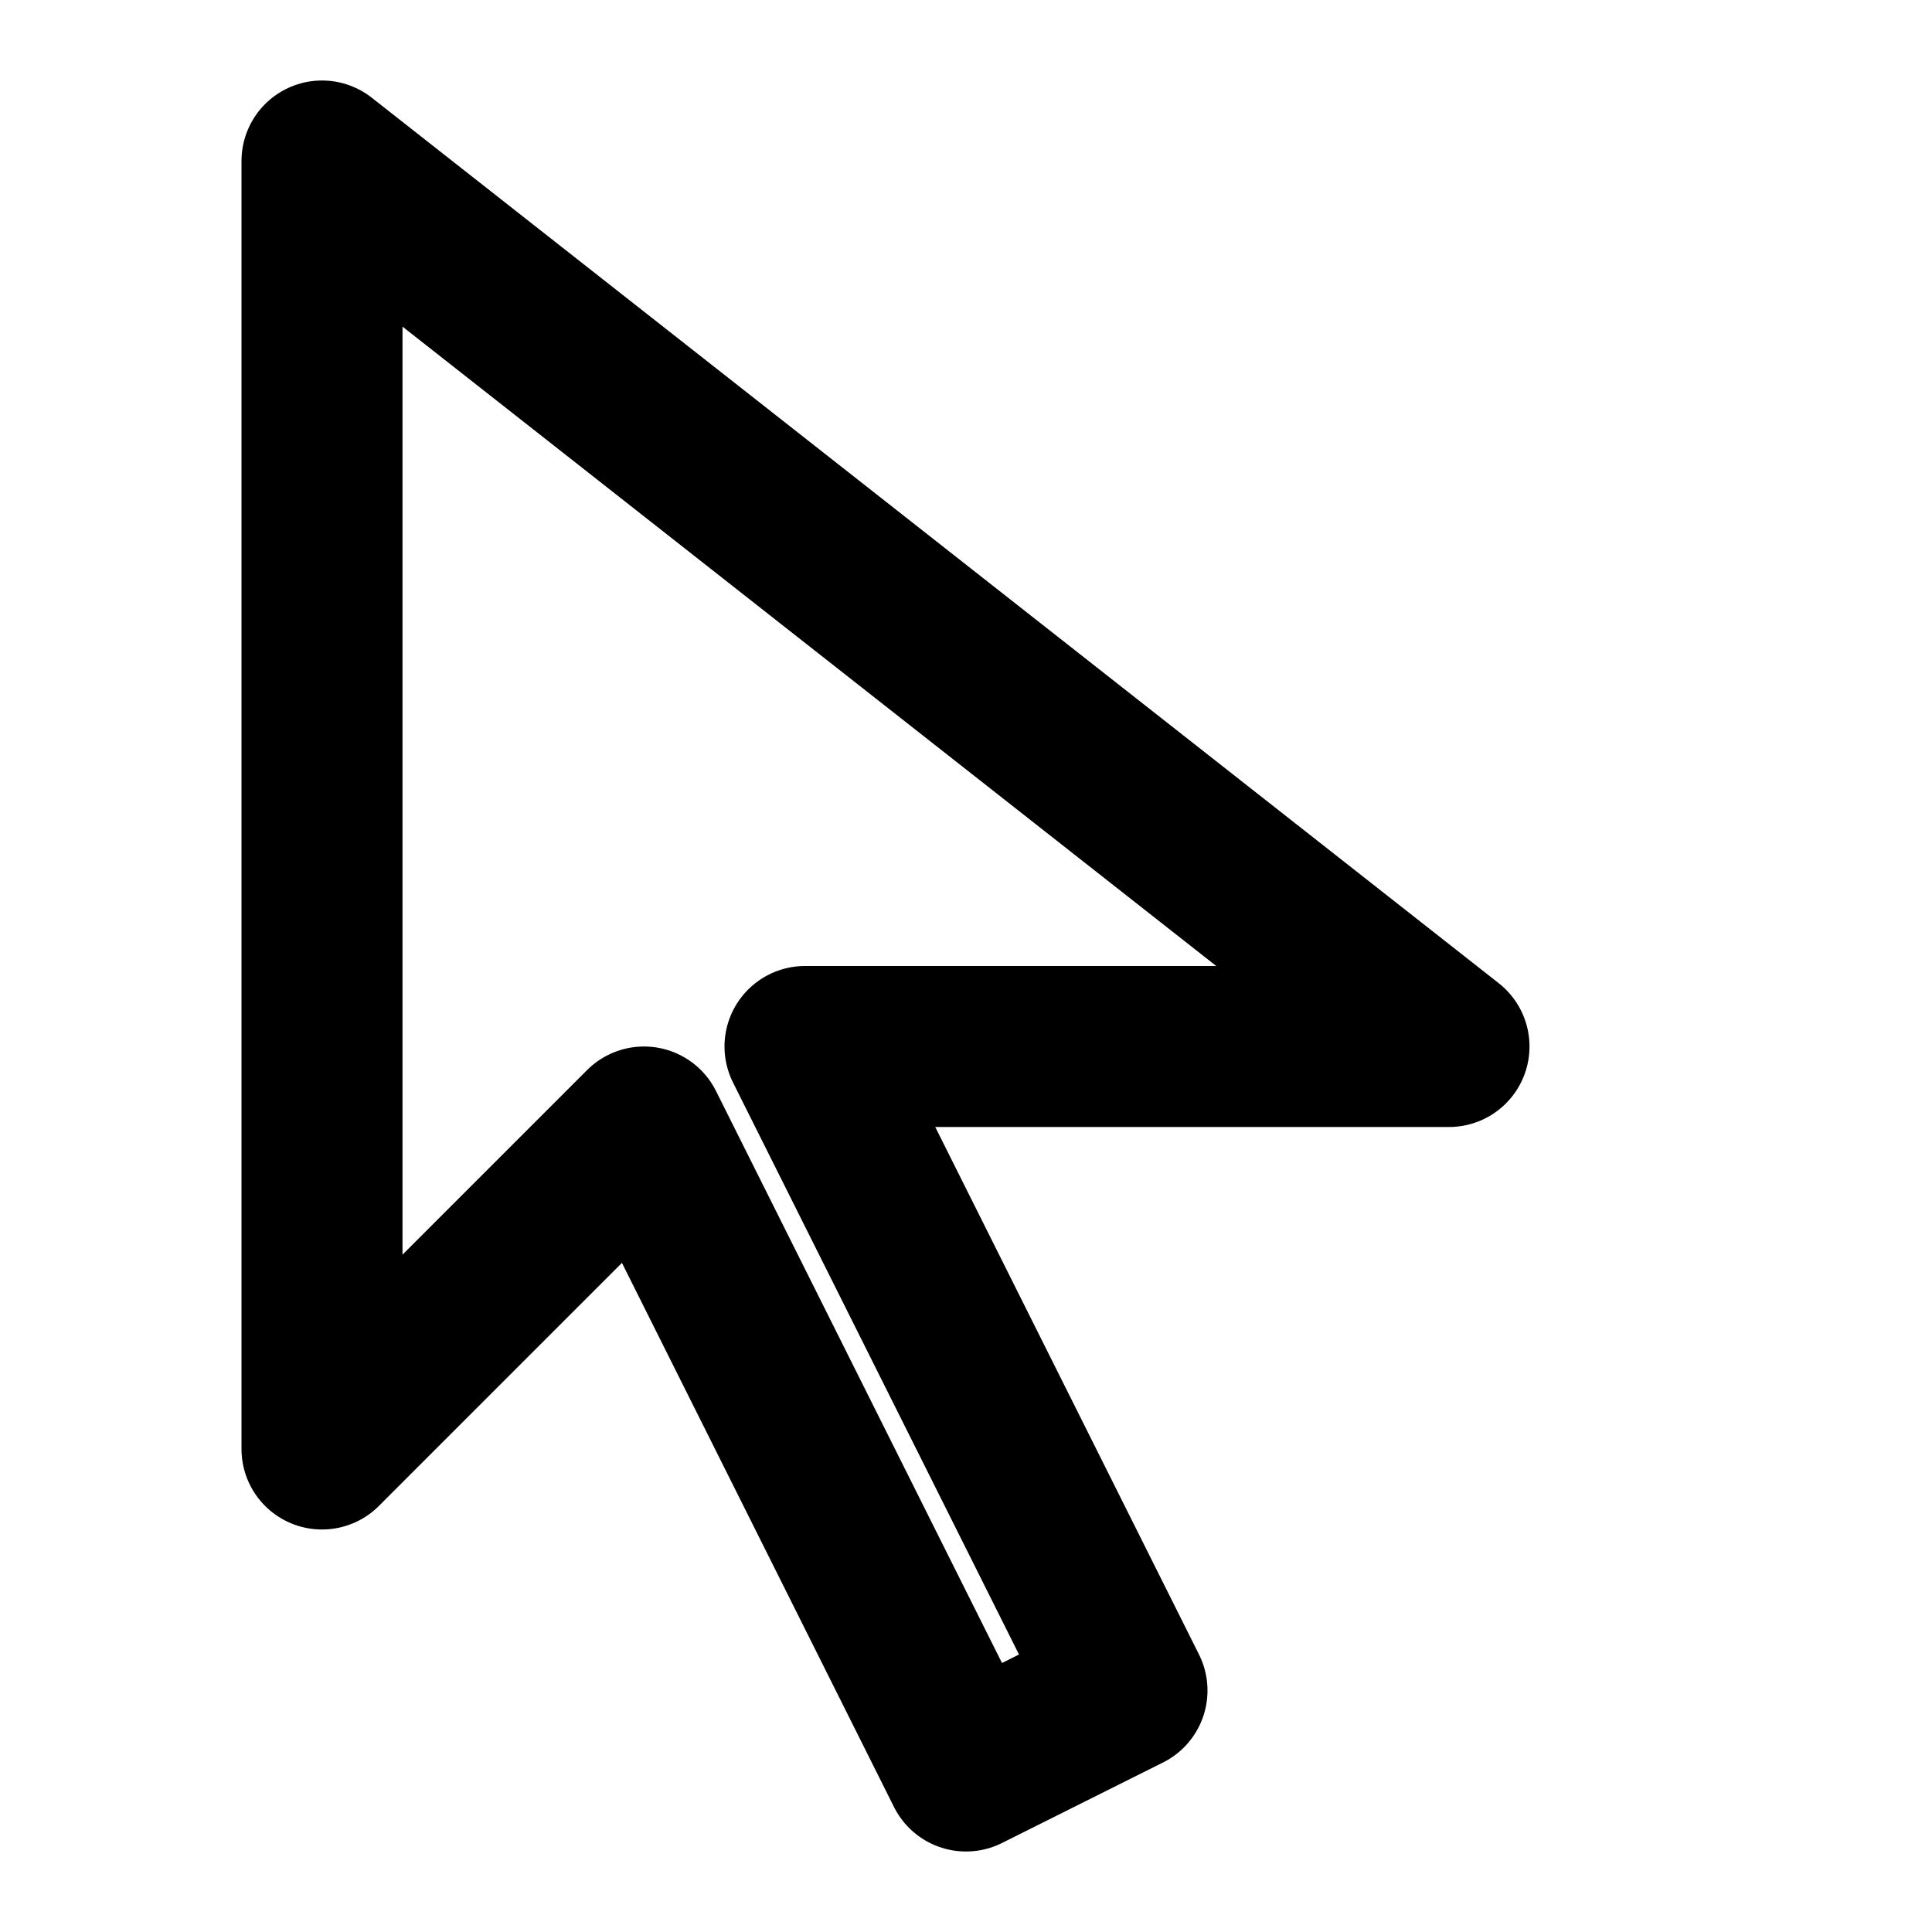
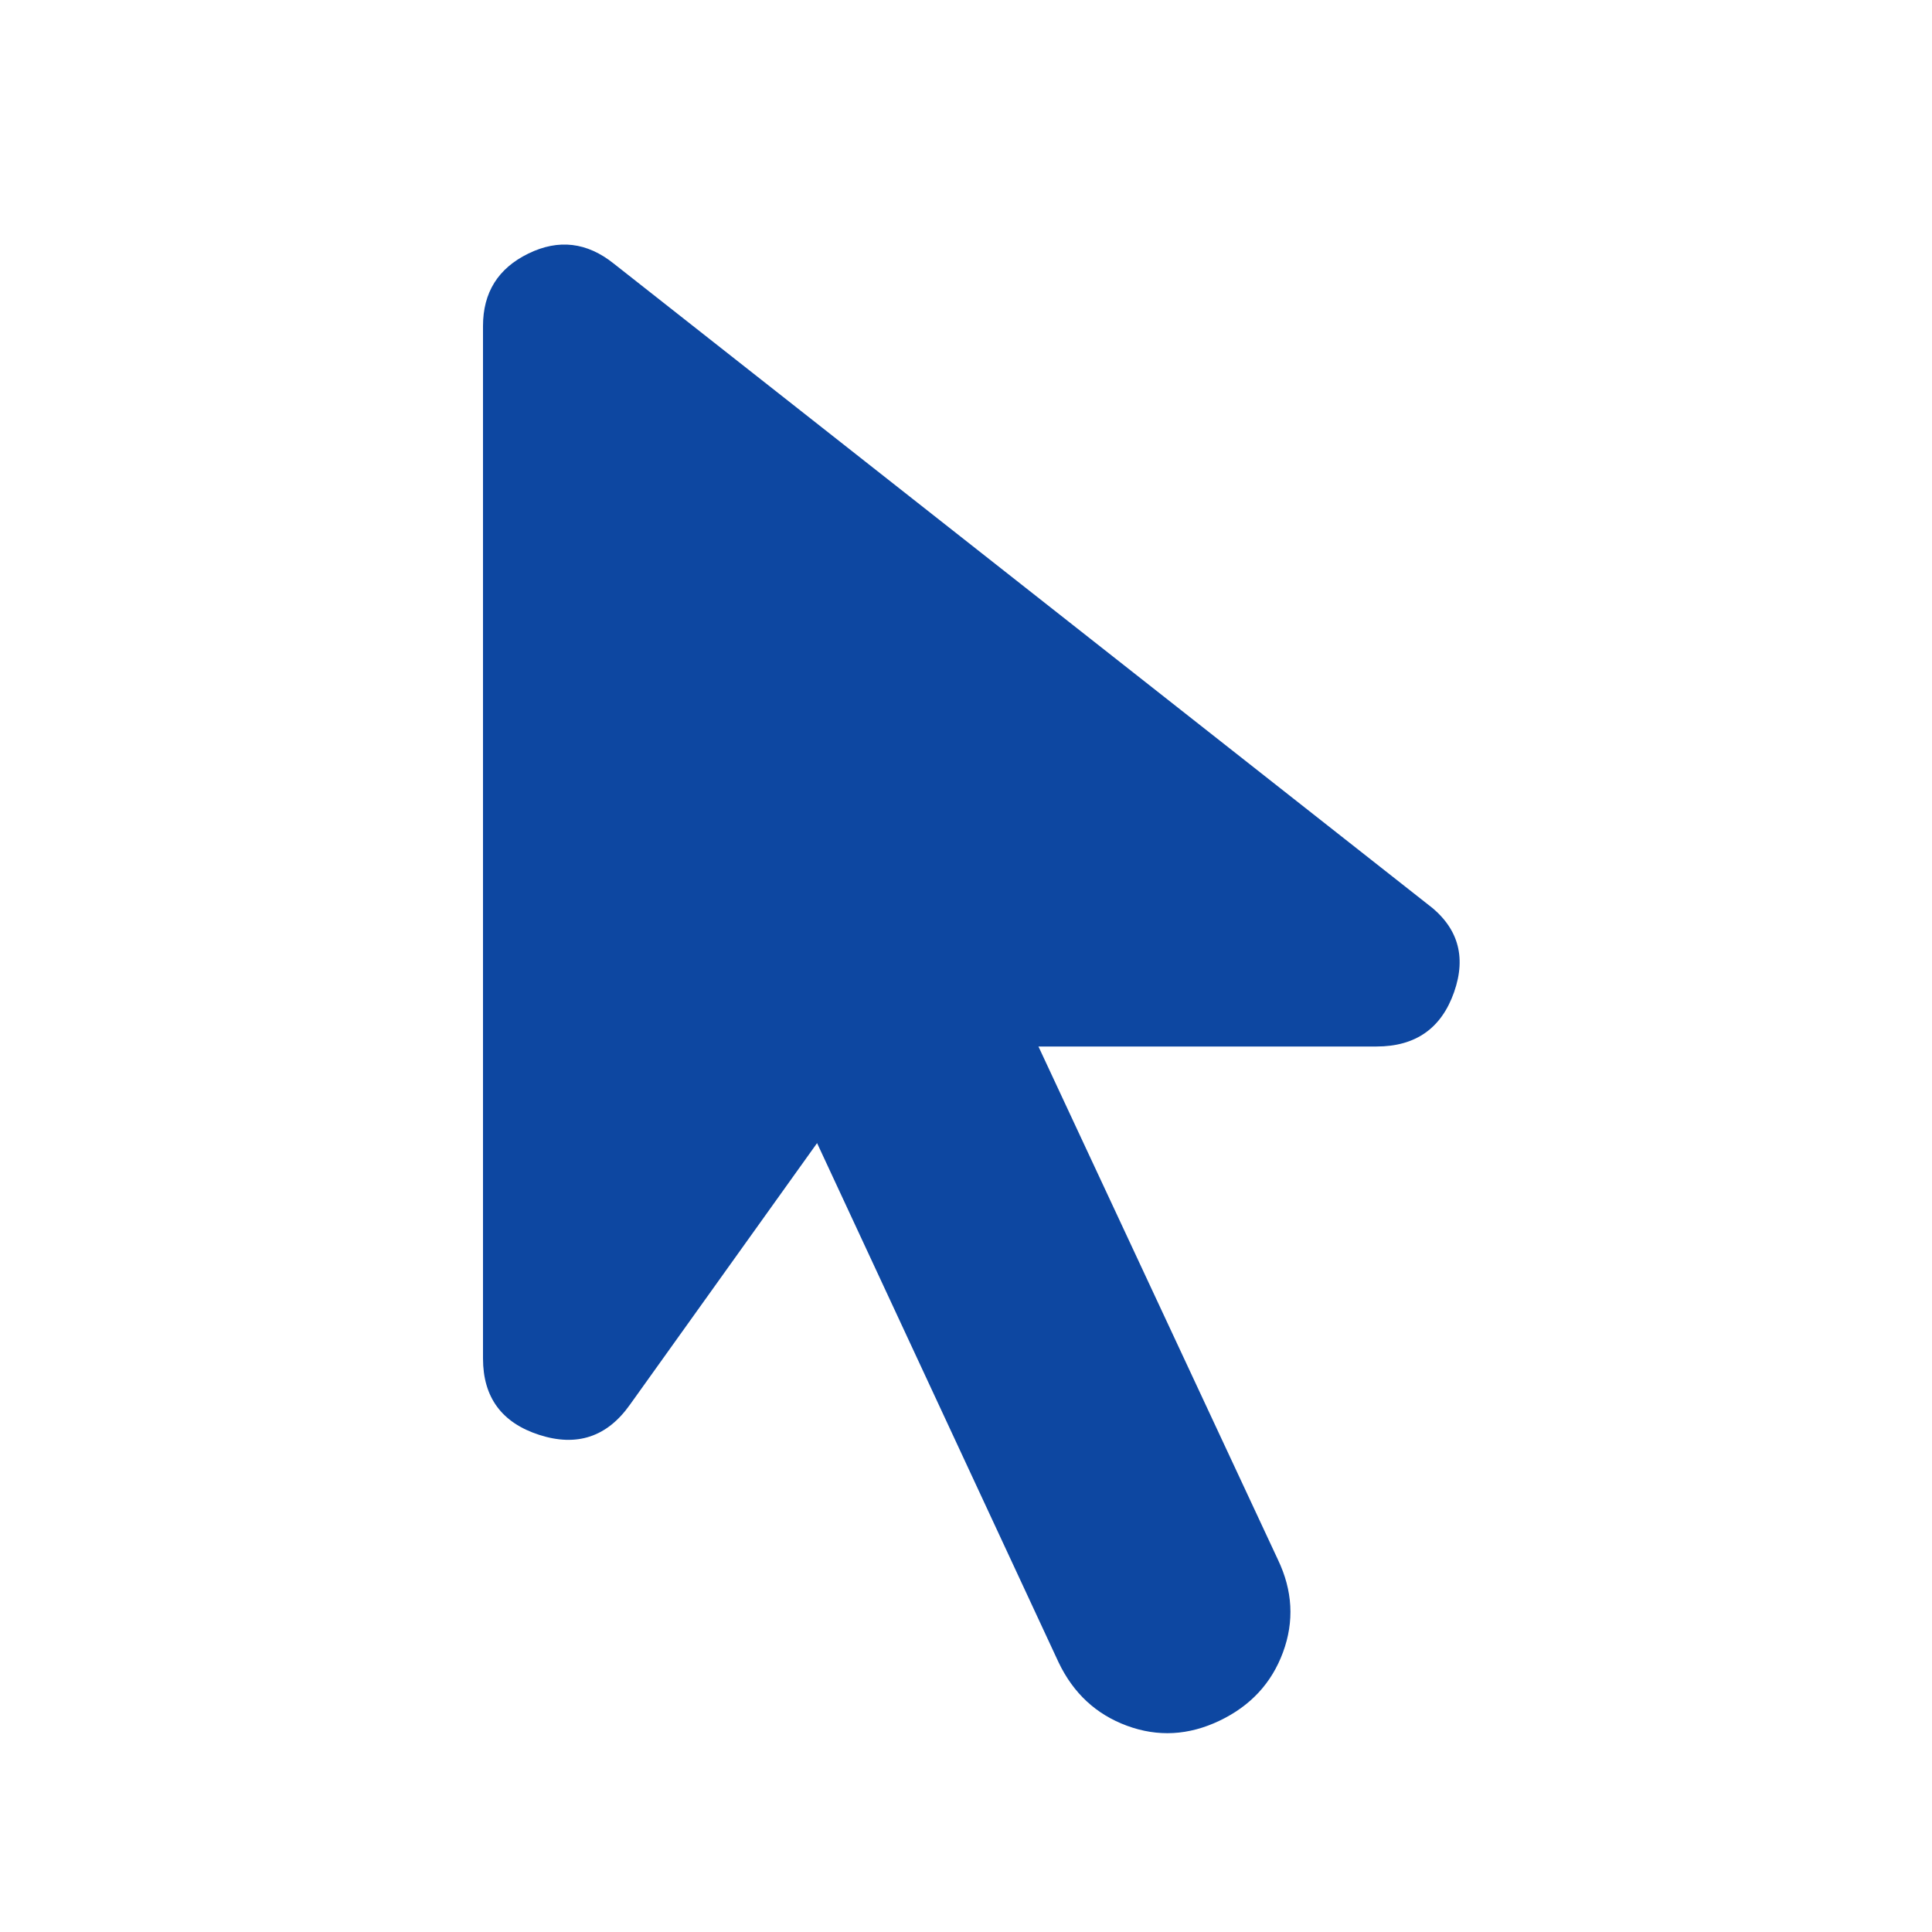
- <svg xmlns="http://www.w3.org/2000/svg" viewBox="0 0 24 24" width="24" height="24">
-   <path d="M4 2 L4 18 L8 14 L12 22 L14 21 L10 13 L18 13 Z" fill="none" stroke="#000000" stroke-width="2" stroke-linejoin="round" stroke-linecap="round" />
+ <svg xmlns="http://www.w3.org/2000/svg" width="24" height="24" viewBox="0 0 24 24">
+   <path fill="#0d47a1" d="M15.15 21.375q-.575.275-1.15.063t-.85-.788l-3-6.45l-2.325 3.25q-.425.6-1.125.375t-.7-.95V4.05q0-.625.563-.9t1.062.125l10.1 7.95q.575.425.338 1.1T17.1 13h-4.2l2.975 6.375q.275.575.063 1.15t-.788.85" />
</svg>
